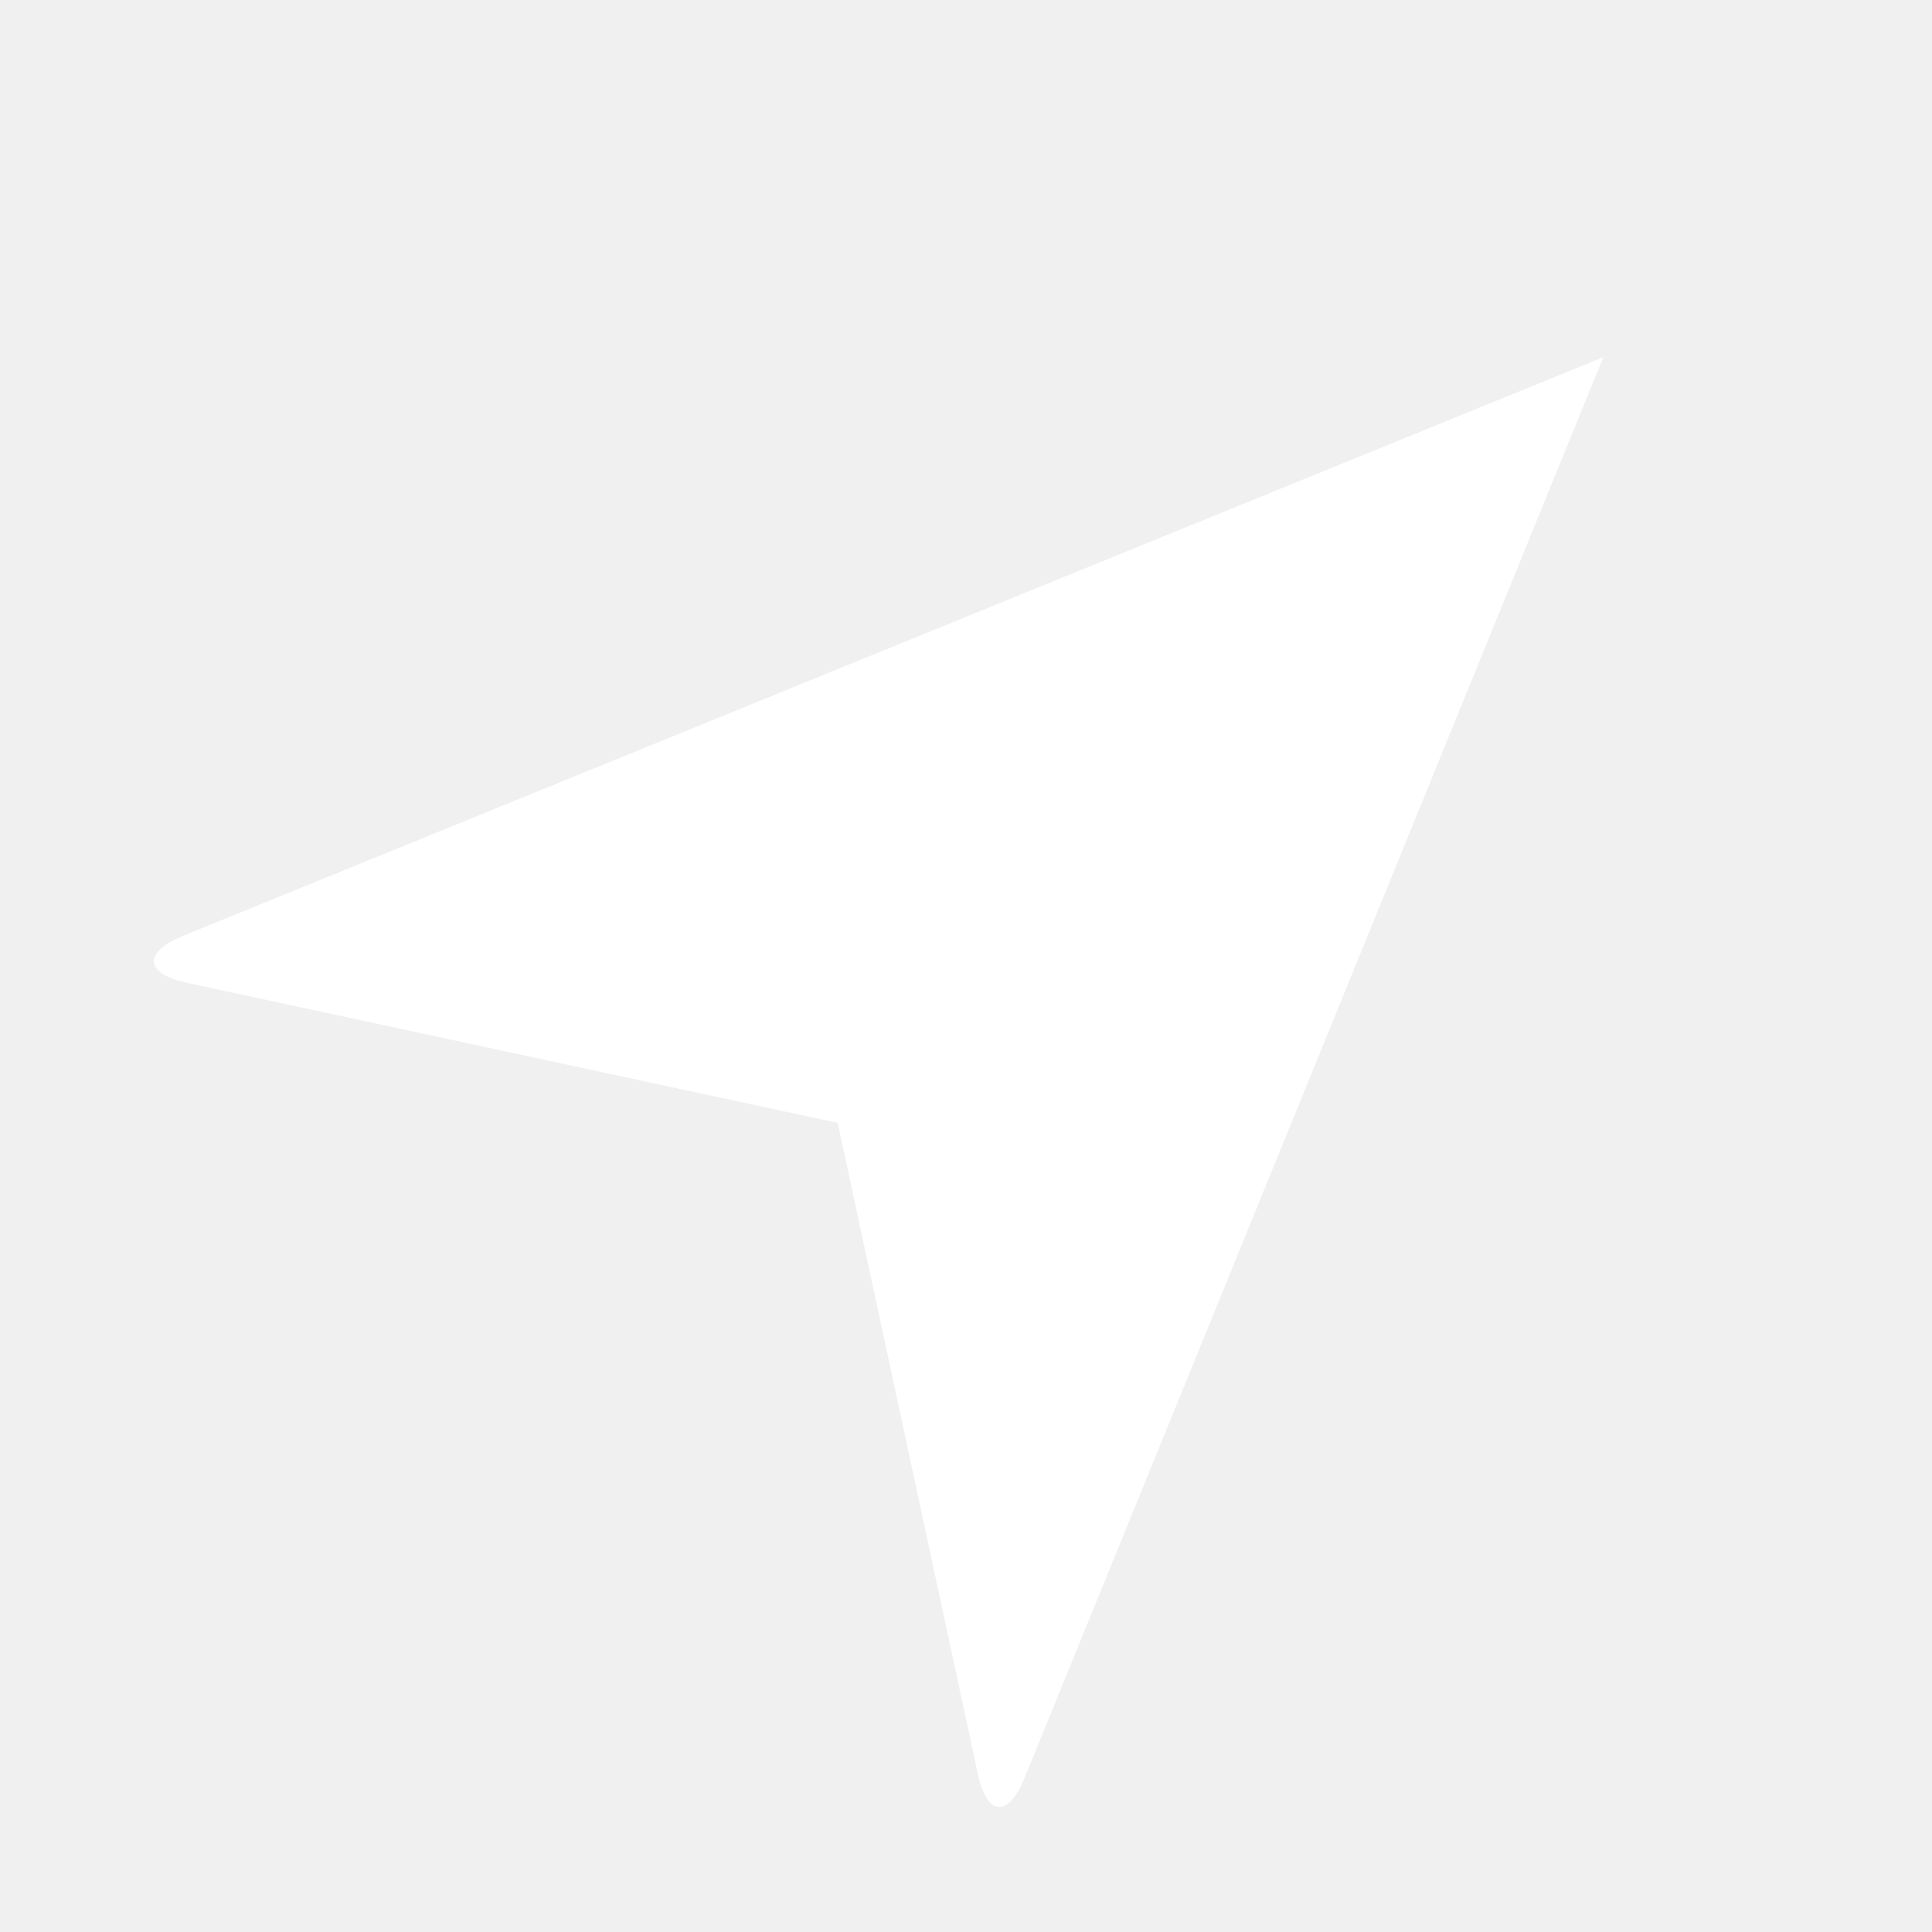
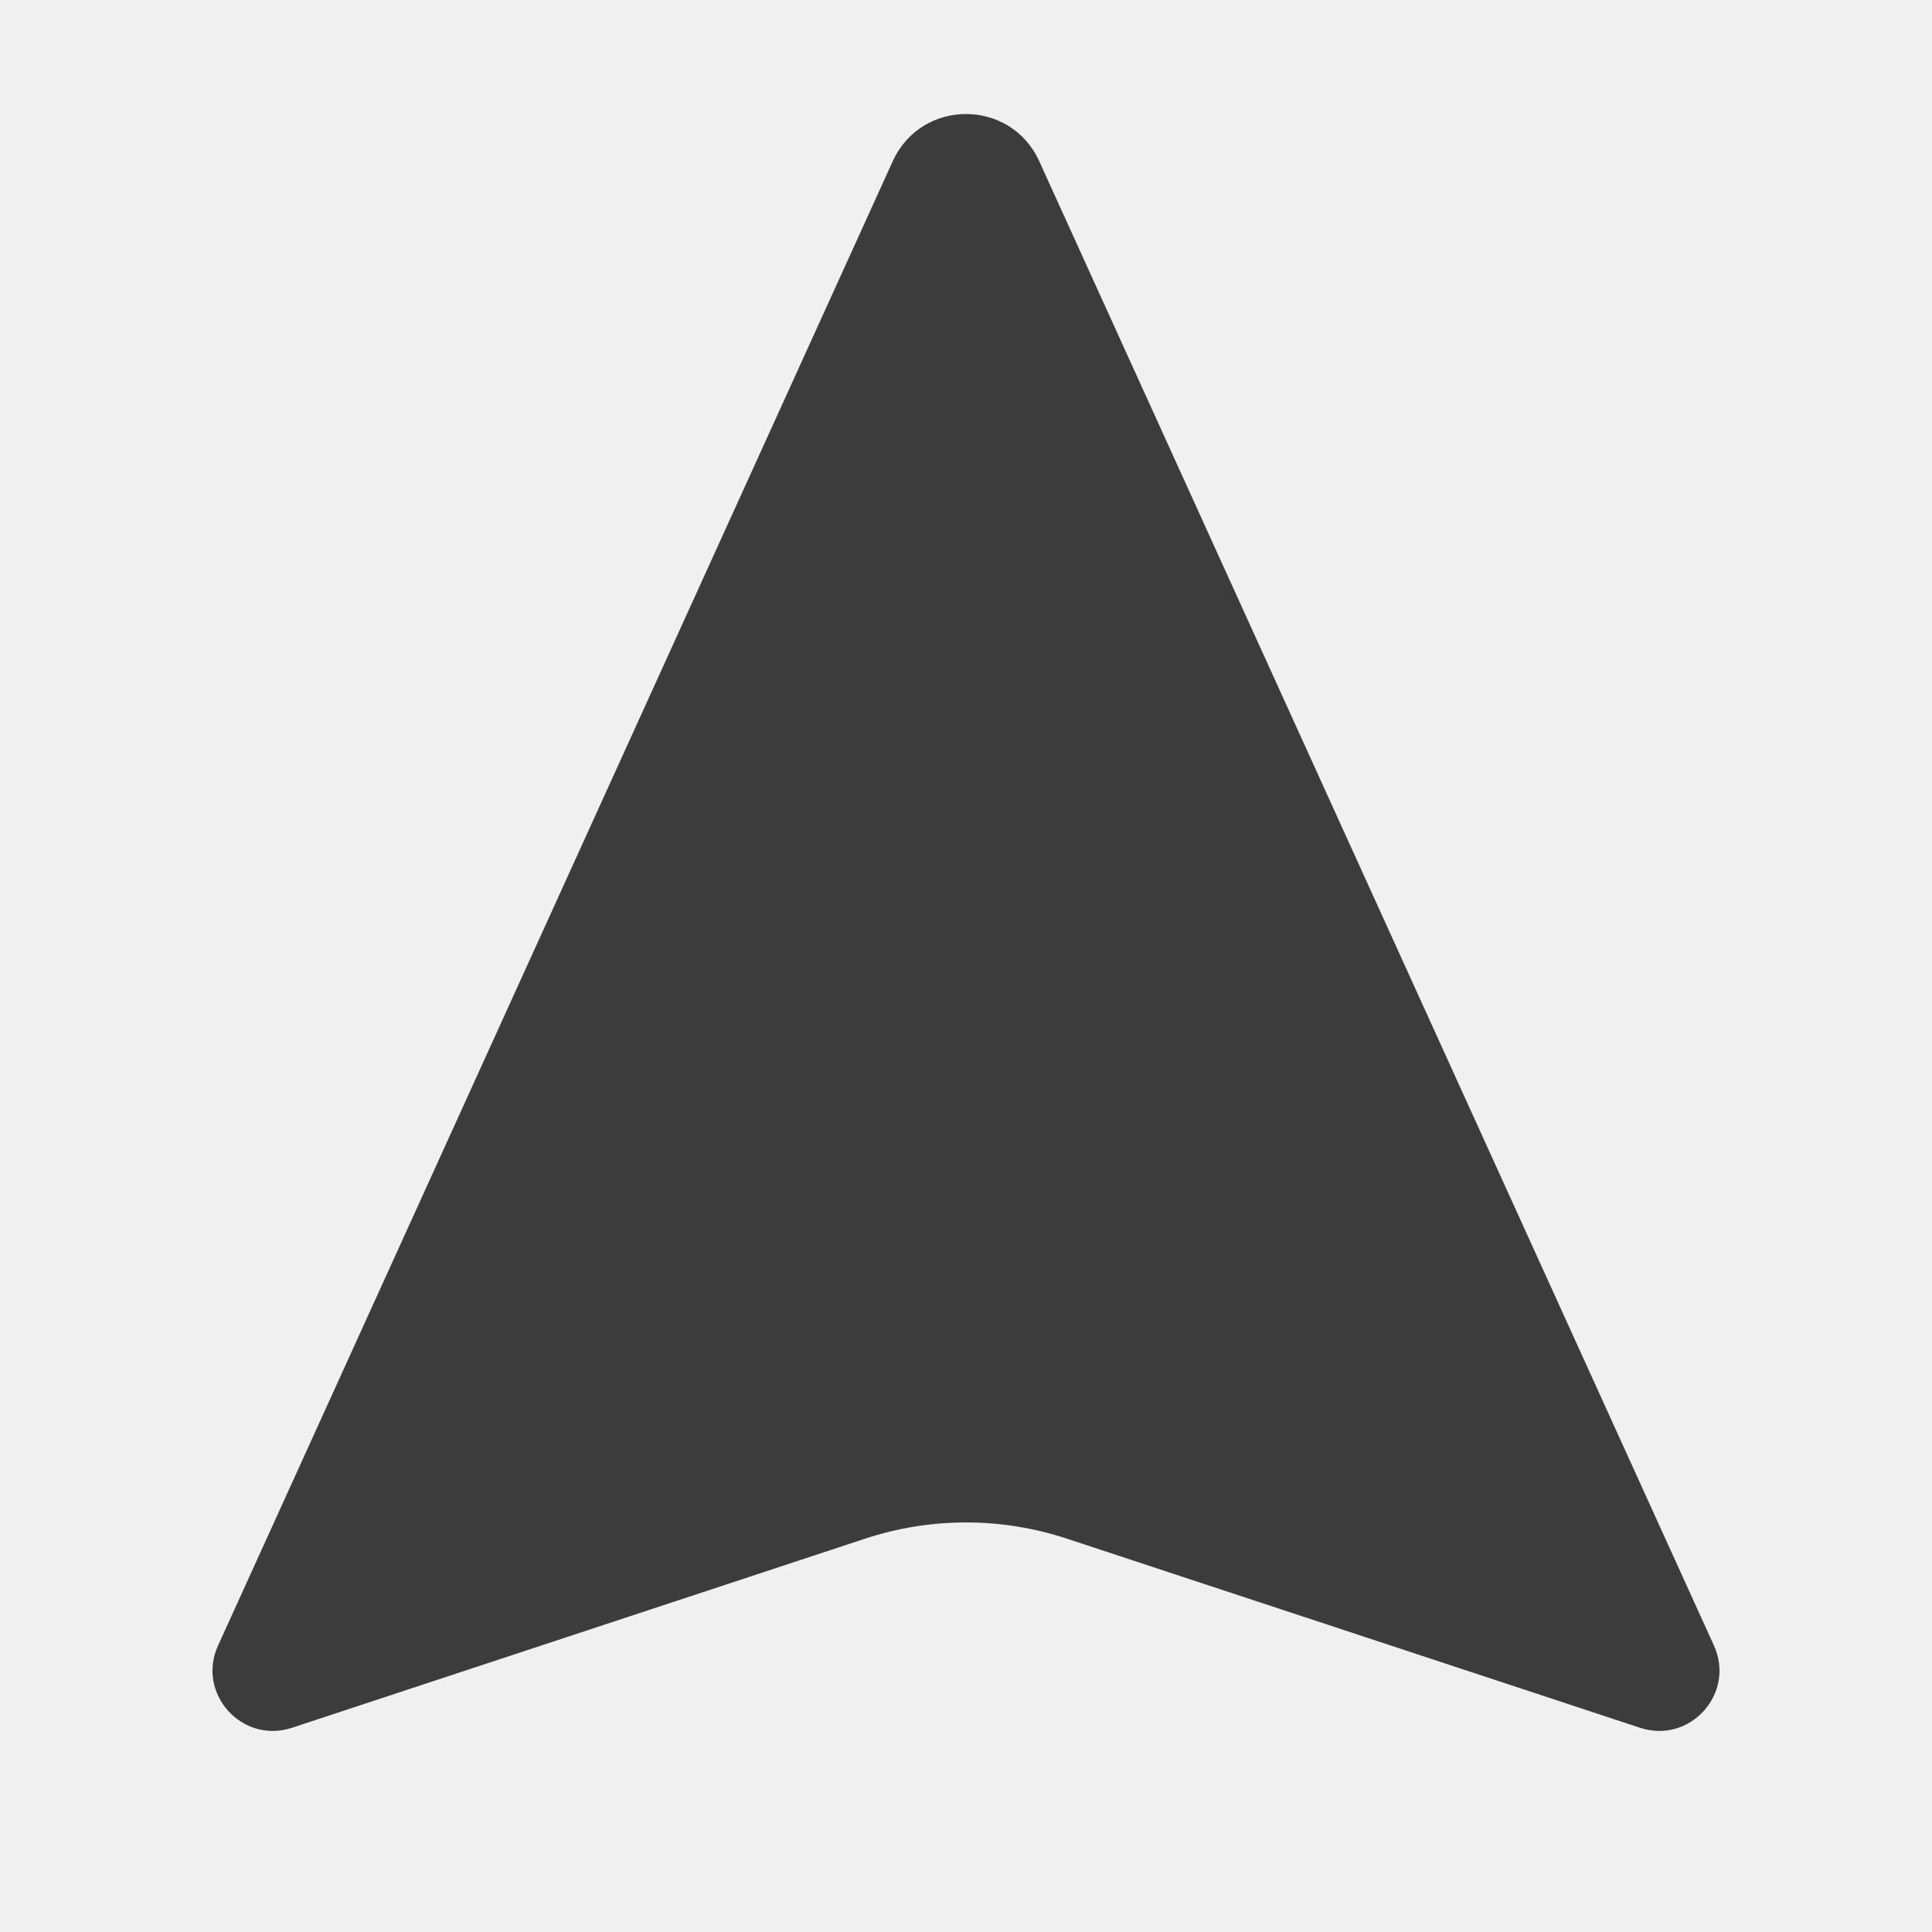
- <svg xmlns="http://www.w3.org/2000/svg" id="vector" width="24" height="24" viewBox="0 0 24 24">
-   <path fill="#fff" d="M19.917,4.437L12.73,22.08c-0.207,0.509 -0.47,0.484 -0.584,-0.048l-1.74,-8.083 -8.083,-1.74c-0.535,-0.115 -0.546,-0.38 -0.048,-0.584l17.642,-7.188z" fill-rule="nonzero" id="path_0" />
+ <svg xmlns="http://www.w3.org/2000/svg" width="24" height="24" viewBox="0 0 24 24" fill="none">
+   <path d="M2.709 20.441L11.09 2.003C11.445 1.221 12.555 1.221 12.91 2.003L21.291 20.441C21.562 21.036 20.994 21.668 20.373 21.463L13.254 19.114C12.439 18.845 11.561 18.845 10.746 19.114L3.627 21.463C3.006 21.668 2.438 21.036 2.709 20.441Z" fill="#3C3C3C" />
</svg>
